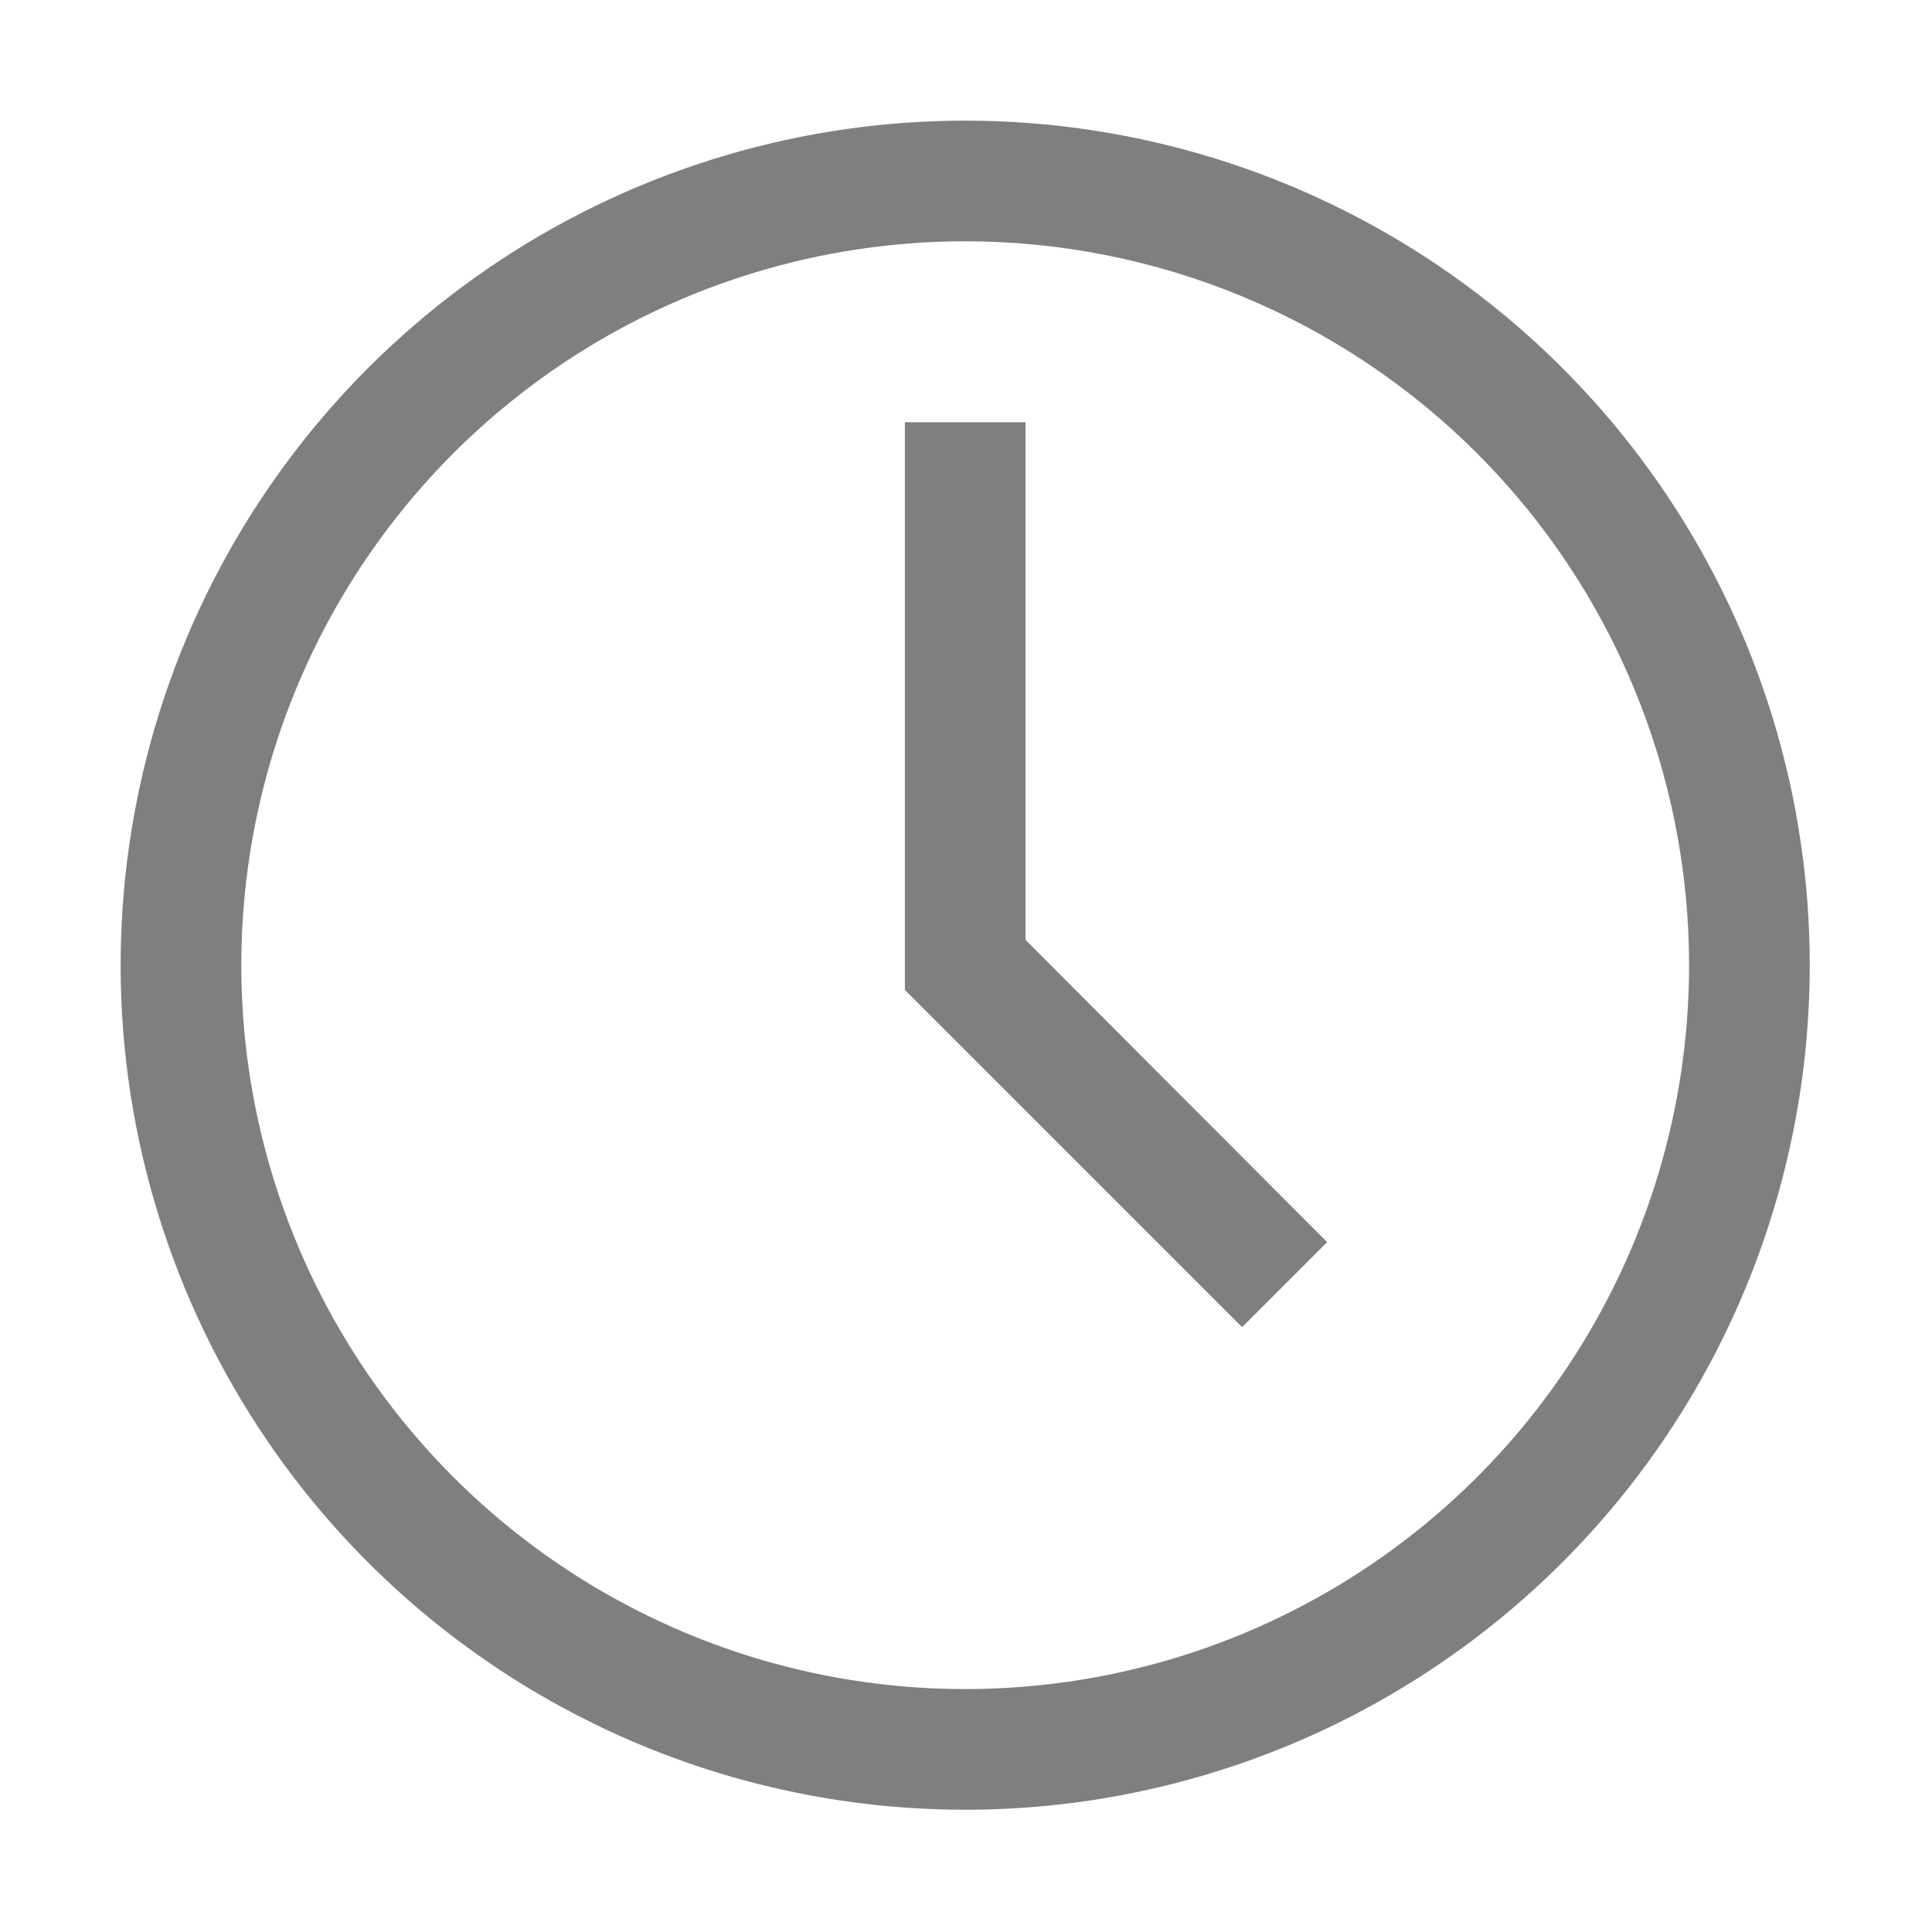
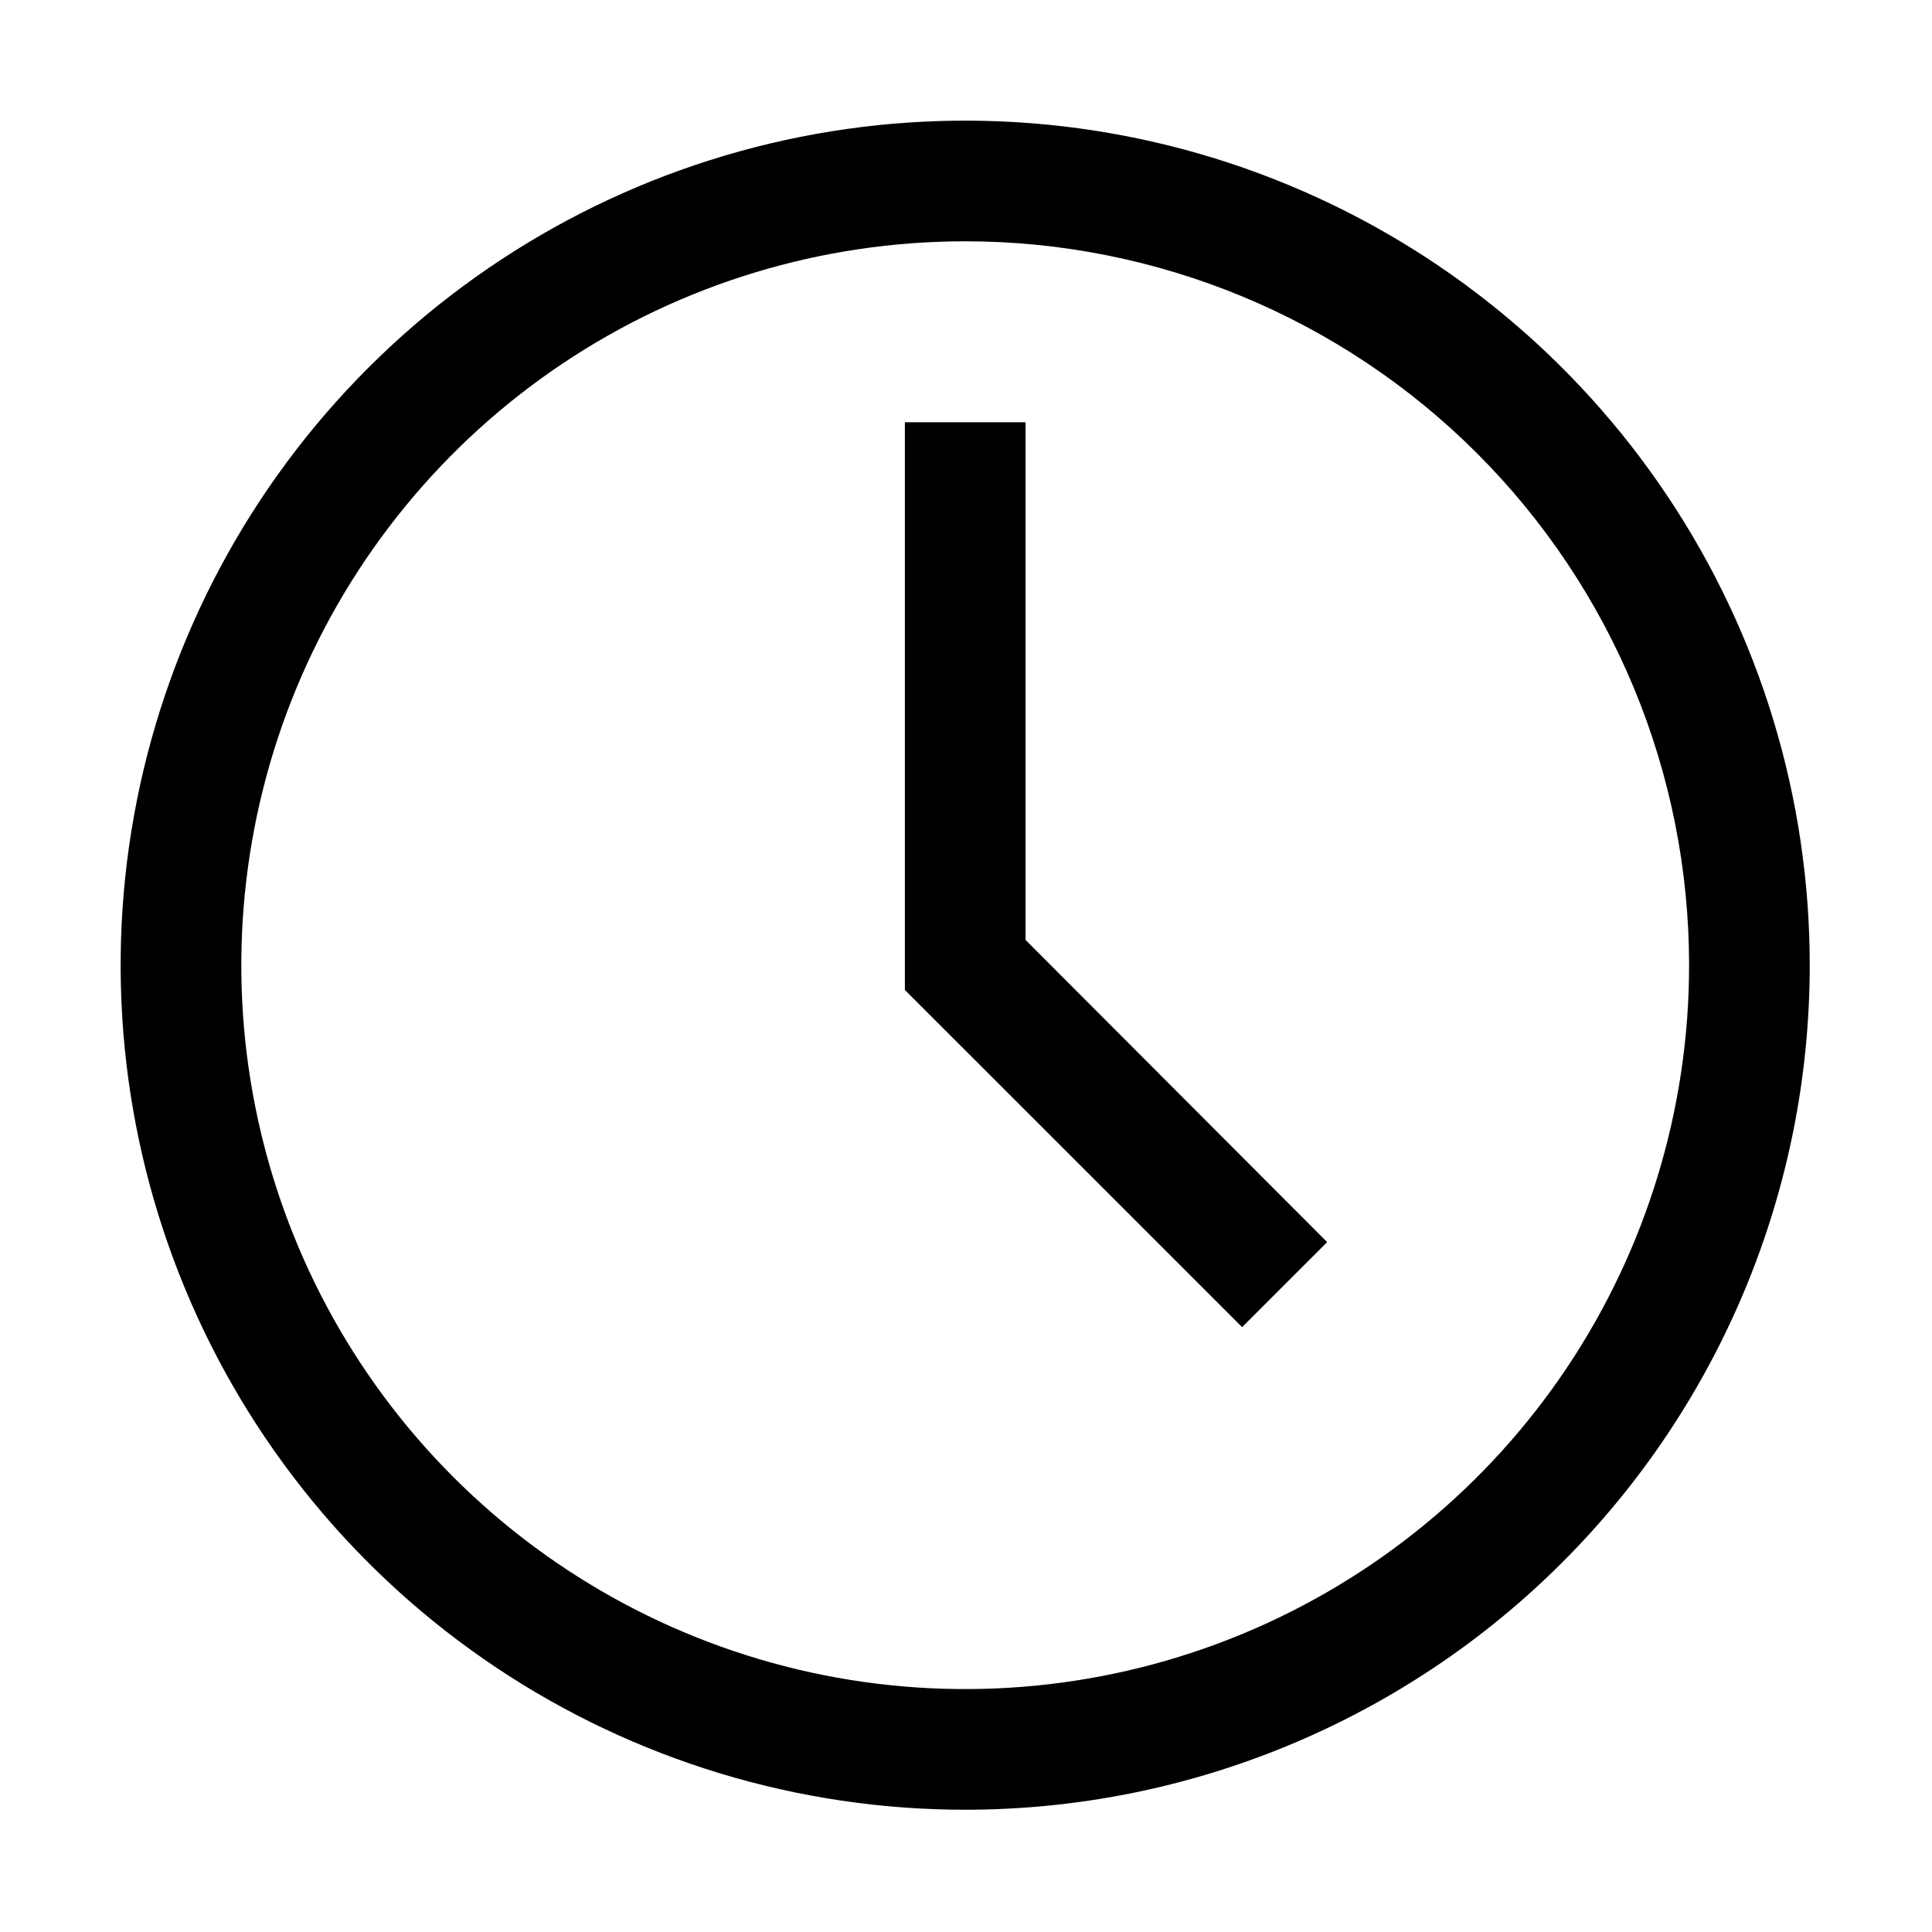
<svg xmlns="http://www.w3.org/2000/svg" viewBox="0 0 24 24">
  <g fill="none" transform="translate(0 0) scale(0.545)">
    <g>
-       <path d="M18.244 3.12C21.978 2.377 25.849 2.758 29.366 4.215C32.884 5.672 35.891 8.14 38.006 11.306C40.121 14.471 41.25 18.193 41.25 22C41.25 27.105 39.221 32.001 35.611 35.611C32.001 39.221 27.105 41.25 22 41.25C18.193 41.25 14.471 40.121 11.306 38.006C8.14 35.891 5.672 32.884 4.215 29.366C2.758 25.849 2.377 21.978 3.12 18.244C3.863 14.51 5.697 11.081 8.389 8.389C11.081 5.697 14.51 3.863 18.244 3.12ZM22 5.5C18.737 5.5 15.546 6.467 12.833 8.28C10.12 10.093 8.005 12.671 6.756 15.686C5.507 18.701 5.181 22.018 5.817 25.219C6.454 28.419 8.025 31.359 10.333 33.667C12.641 35.975 15.581 37.546 18.781 38.183C21.982 38.819 25.3 38.493 28.315 37.244C31.329 35.995 33.907 33.88 35.72 31.167C37.533 28.454 38.5 25.263 38.5 22C38.5 17.624 36.761 13.427 33.667 10.333C30.573 7.239 26.376 5.5 22 5.5ZM23.375 21.423L30.25 28.312L28.312 30.25L20.625 22.564V9.625H23.375V21.423Z" fill="currentColor" fill-opacity="0.5" />
+       <path d="M18.244 3.12C21.978 2.377 25.849 2.758 29.366 4.215C32.884 5.672 35.891 8.14 38.006 11.306C40.121 14.471 41.25 18.193 41.25 22C41.25 27.105 39.221 32.001 35.611 35.611C32.001 39.221 27.105 41.25 22 41.25C18.193 41.25 14.471 40.121 11.306 38.006C8.14 35.891 5.672 32.884 4.215 29.366C2.758 25.849 2.377 21.978 3.12 18.244C3.863 14.51 5.697 11.081 8.389 8.389C11.081 5.697 14.51 3.863 18.244 3.12ZM22 5.5C18.737 5.5 15.546 6.467 12.833 8.28C10.12 10.093 8.005 12.671 6.756 15.686C5.507 18.701 5.181 22.018 5.817 25.219C6.454 28.419 8.025 31.359 10.333 33.667C12.641 35.975 15.581 37.546 18.781 38.183C21.982 38.819 25.3 38.493 28.315 37.244C31.329 35.995 33.907 33.88 35.72 31.167C37.533 28.454 38.5 25.263 38.5 22C38.5 17.624 36.761 13.427 33.667 10.333C30.573 7.239 26.376 5.5 22 5.5ZM23.375 21.423L30.25 28.312L28.312 30.25L20.625 22.564V9.625H23.375V21.423Z" fill="currentColor" />
    </g>
  </g>
</svg>
